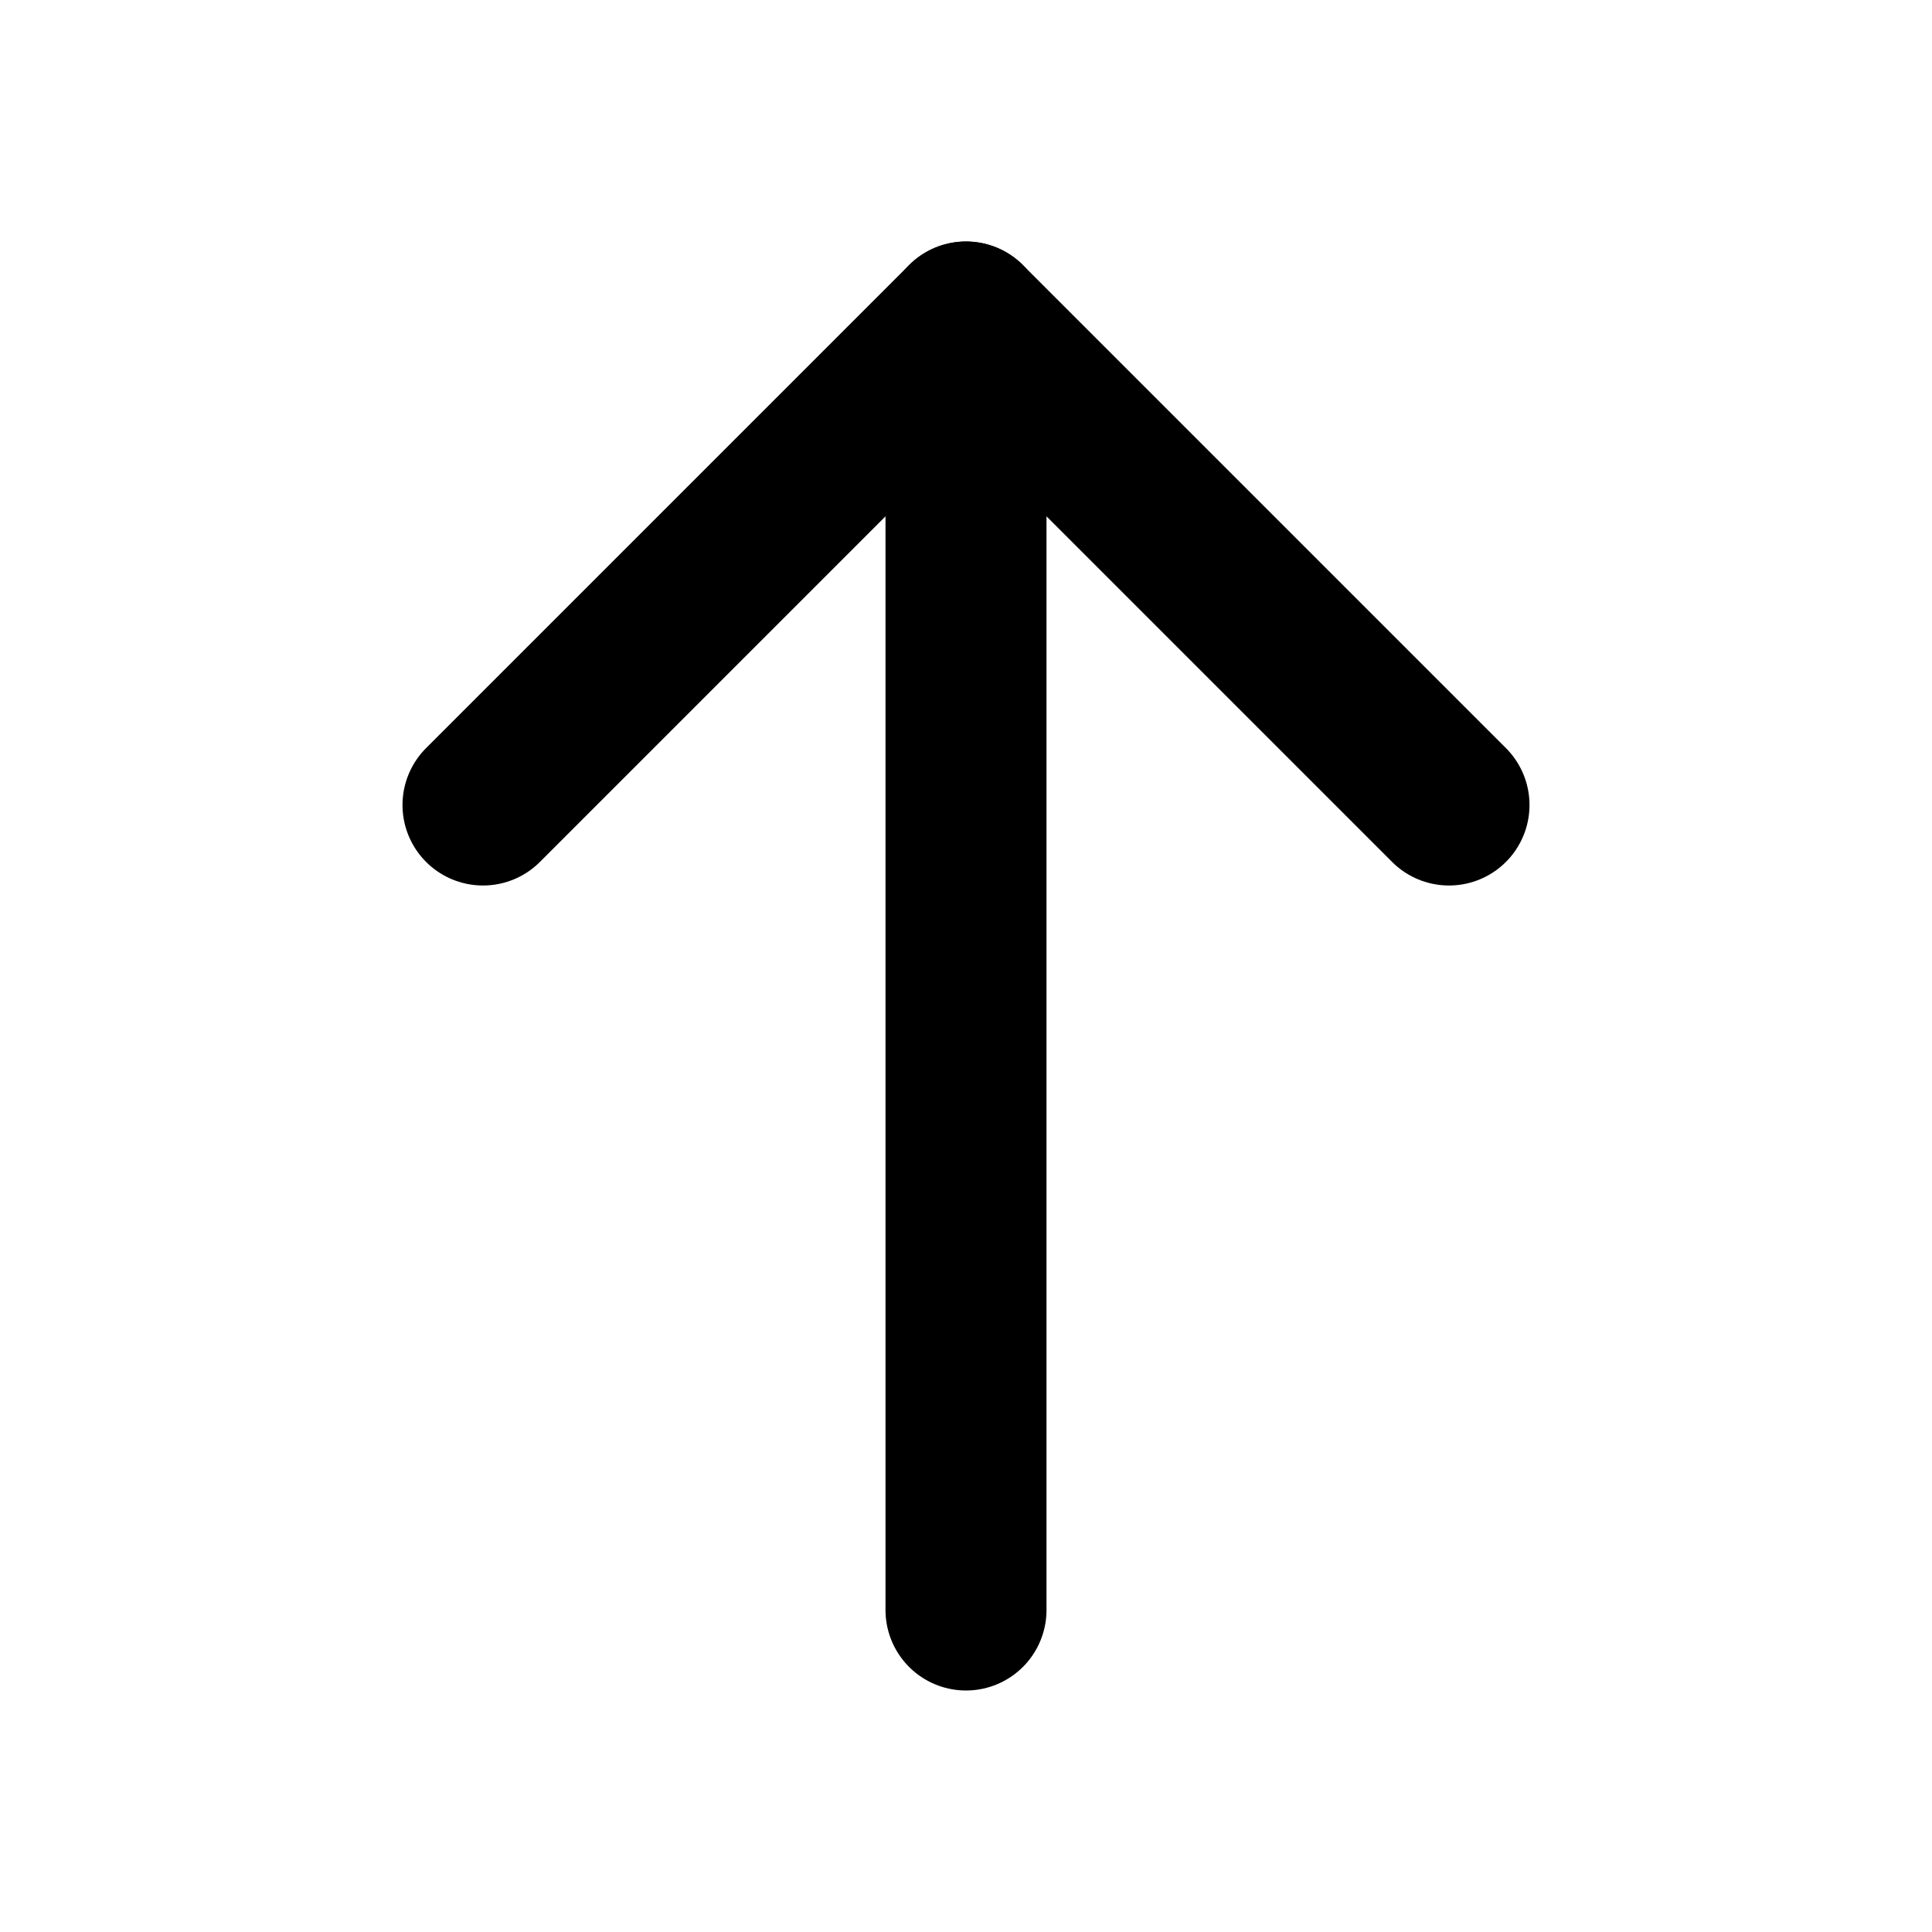
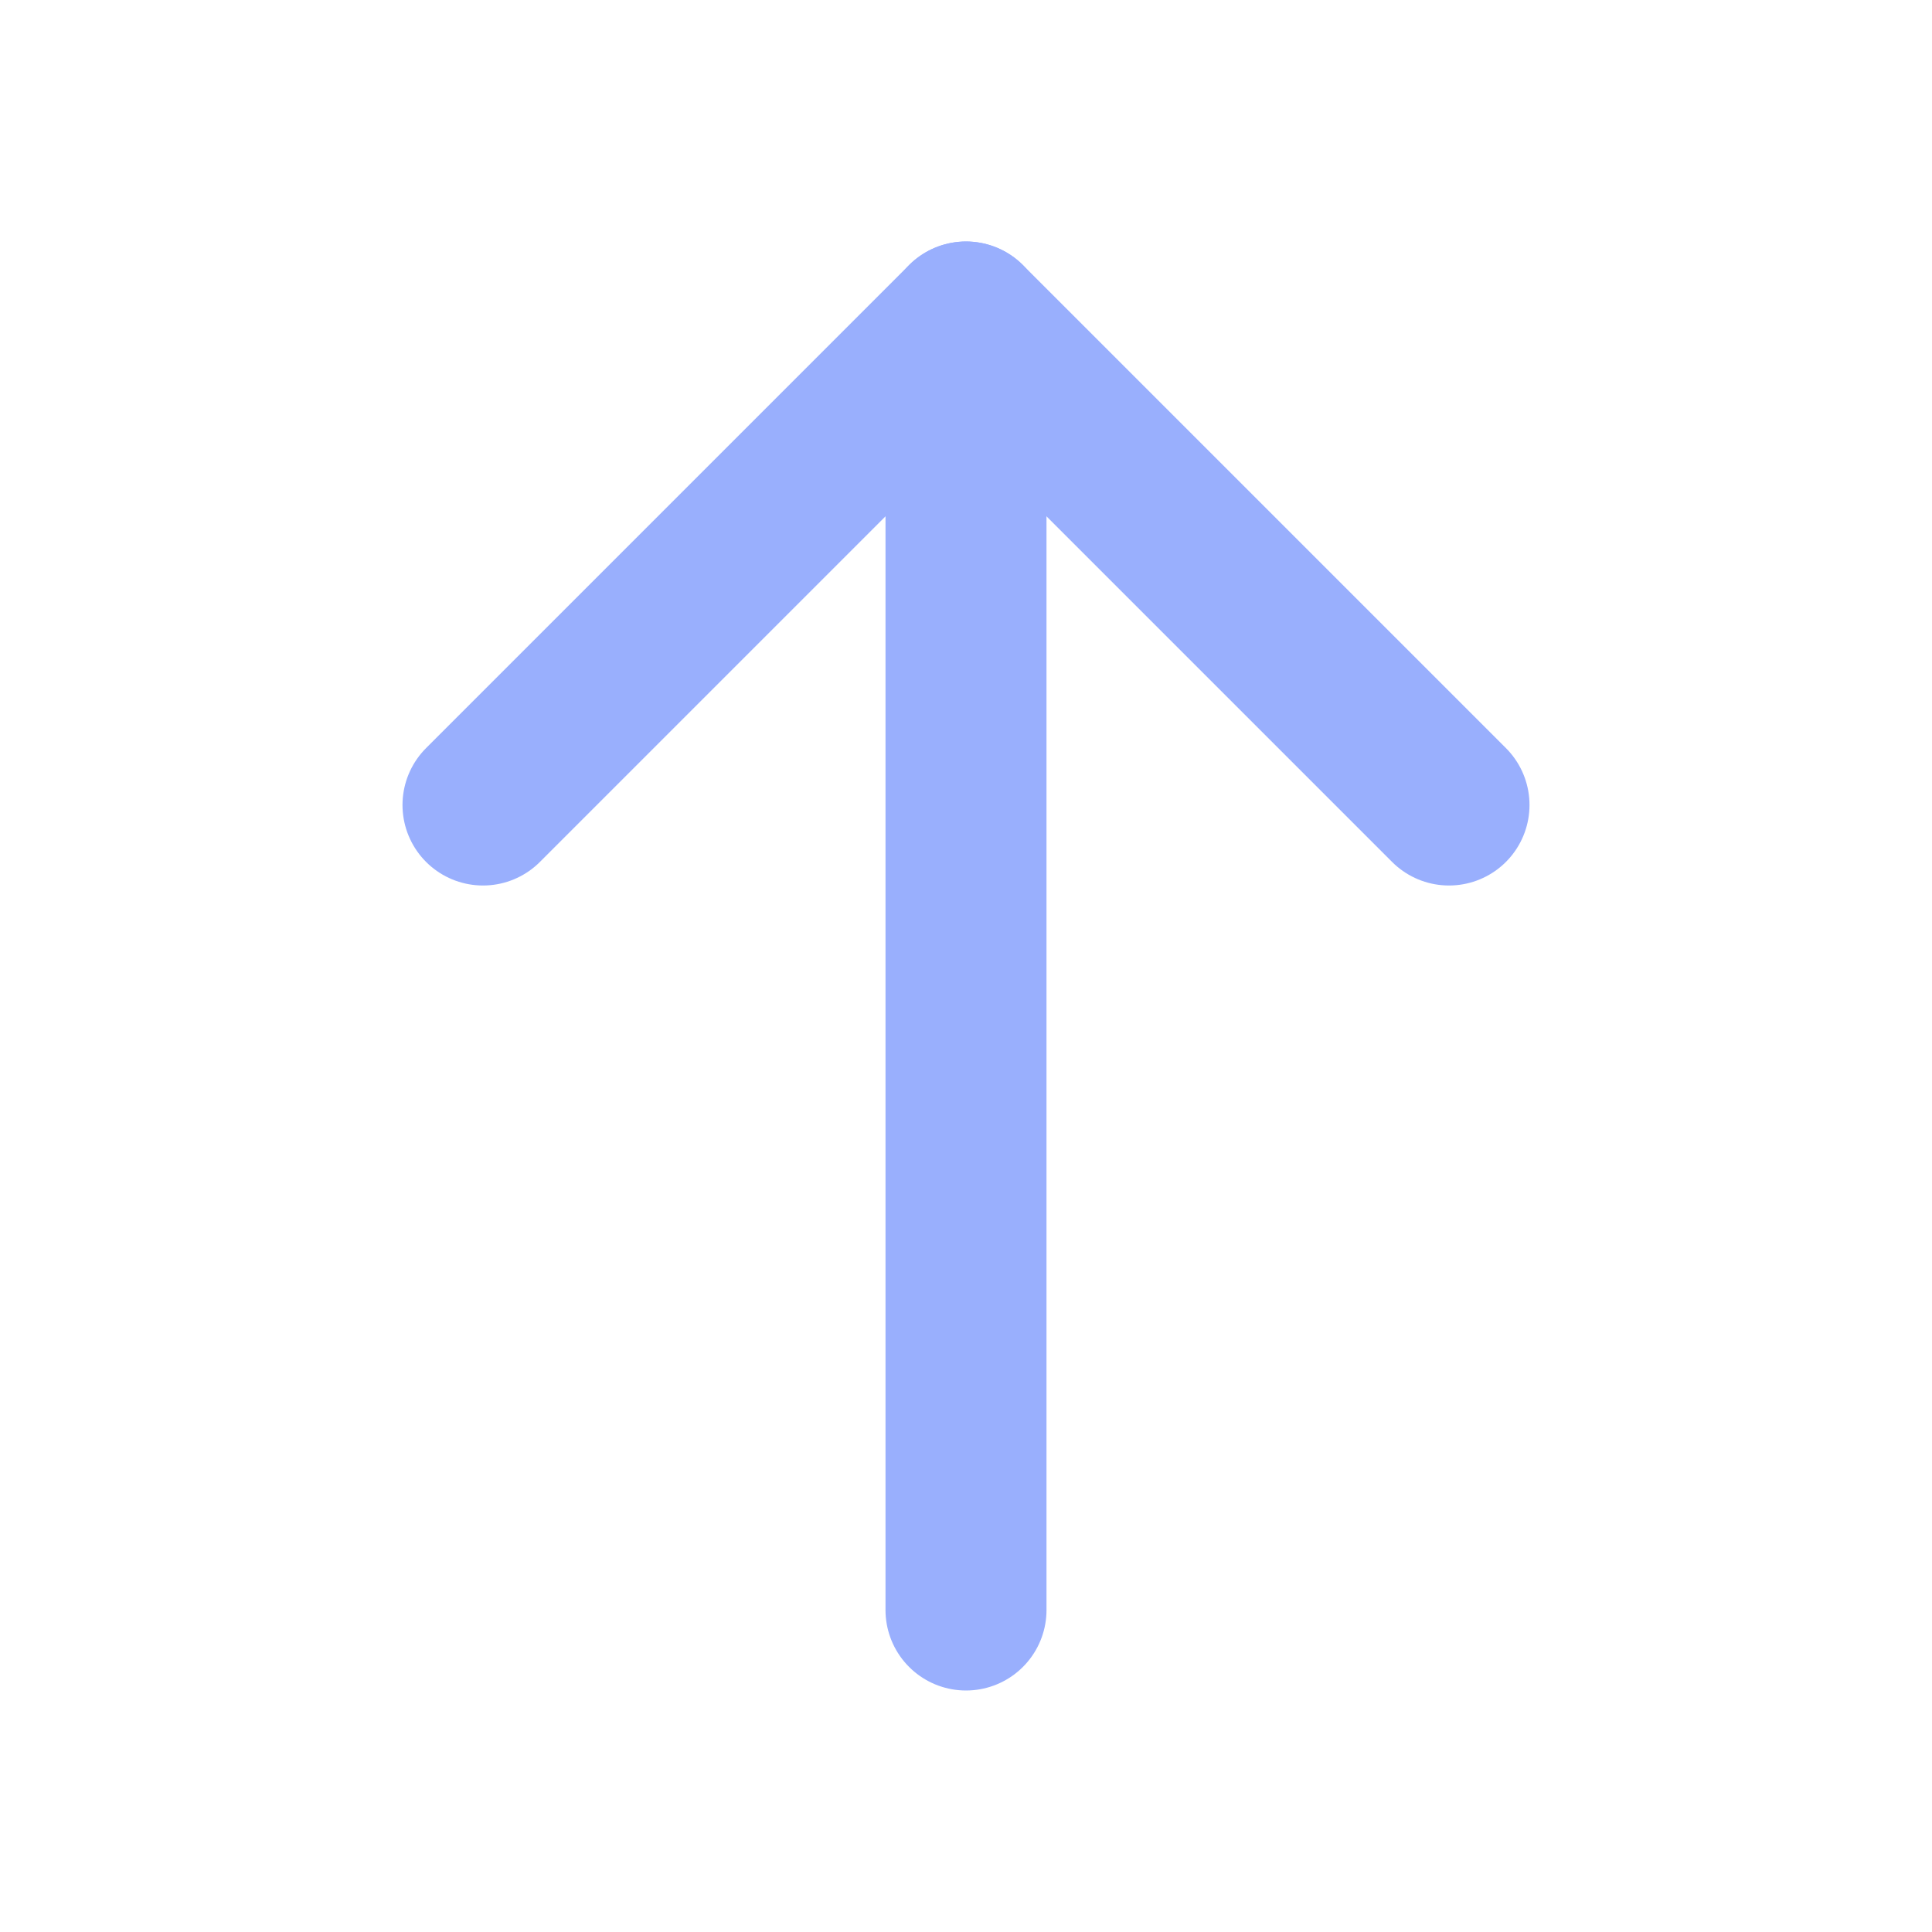
- <svg xmlns="http://www.w3.org/2000/svg" width="24" height="24" viewBox="0 0 24 24" fill="none" stroke="currentColor" stroke-width="2" stroke-linecap="round" stroke-linejoin="round" class="feather feather-arrow-up">
-   <line x1="12" y1="20" x2="12" y2="4" />
-   <polyline points="6 10 12 4 18 10" />
+ <svg xmlns="http://www.w3.org/2000/svg" width="24" height="24" viewBox="0 0 24 24" fill="none" stroke="currentColor" stroke-width="2" stroke-linecap="round" stroke-linejoin="round" class="feather feather-arrow-up" version="1.1" id="svg6">
+   <defs id="defs10" />
+   <line x1="12" y1="20" x2="12" y2="4" id="line2" style="fill:none;fill-opacity:1;stroke:#99affd;stroke-opacity:1" />
+   <polyline points="6 10 12 4 18 10" id="polyline4" style="stroke:#99affd;stroke-opacity:1" />
</svg>
